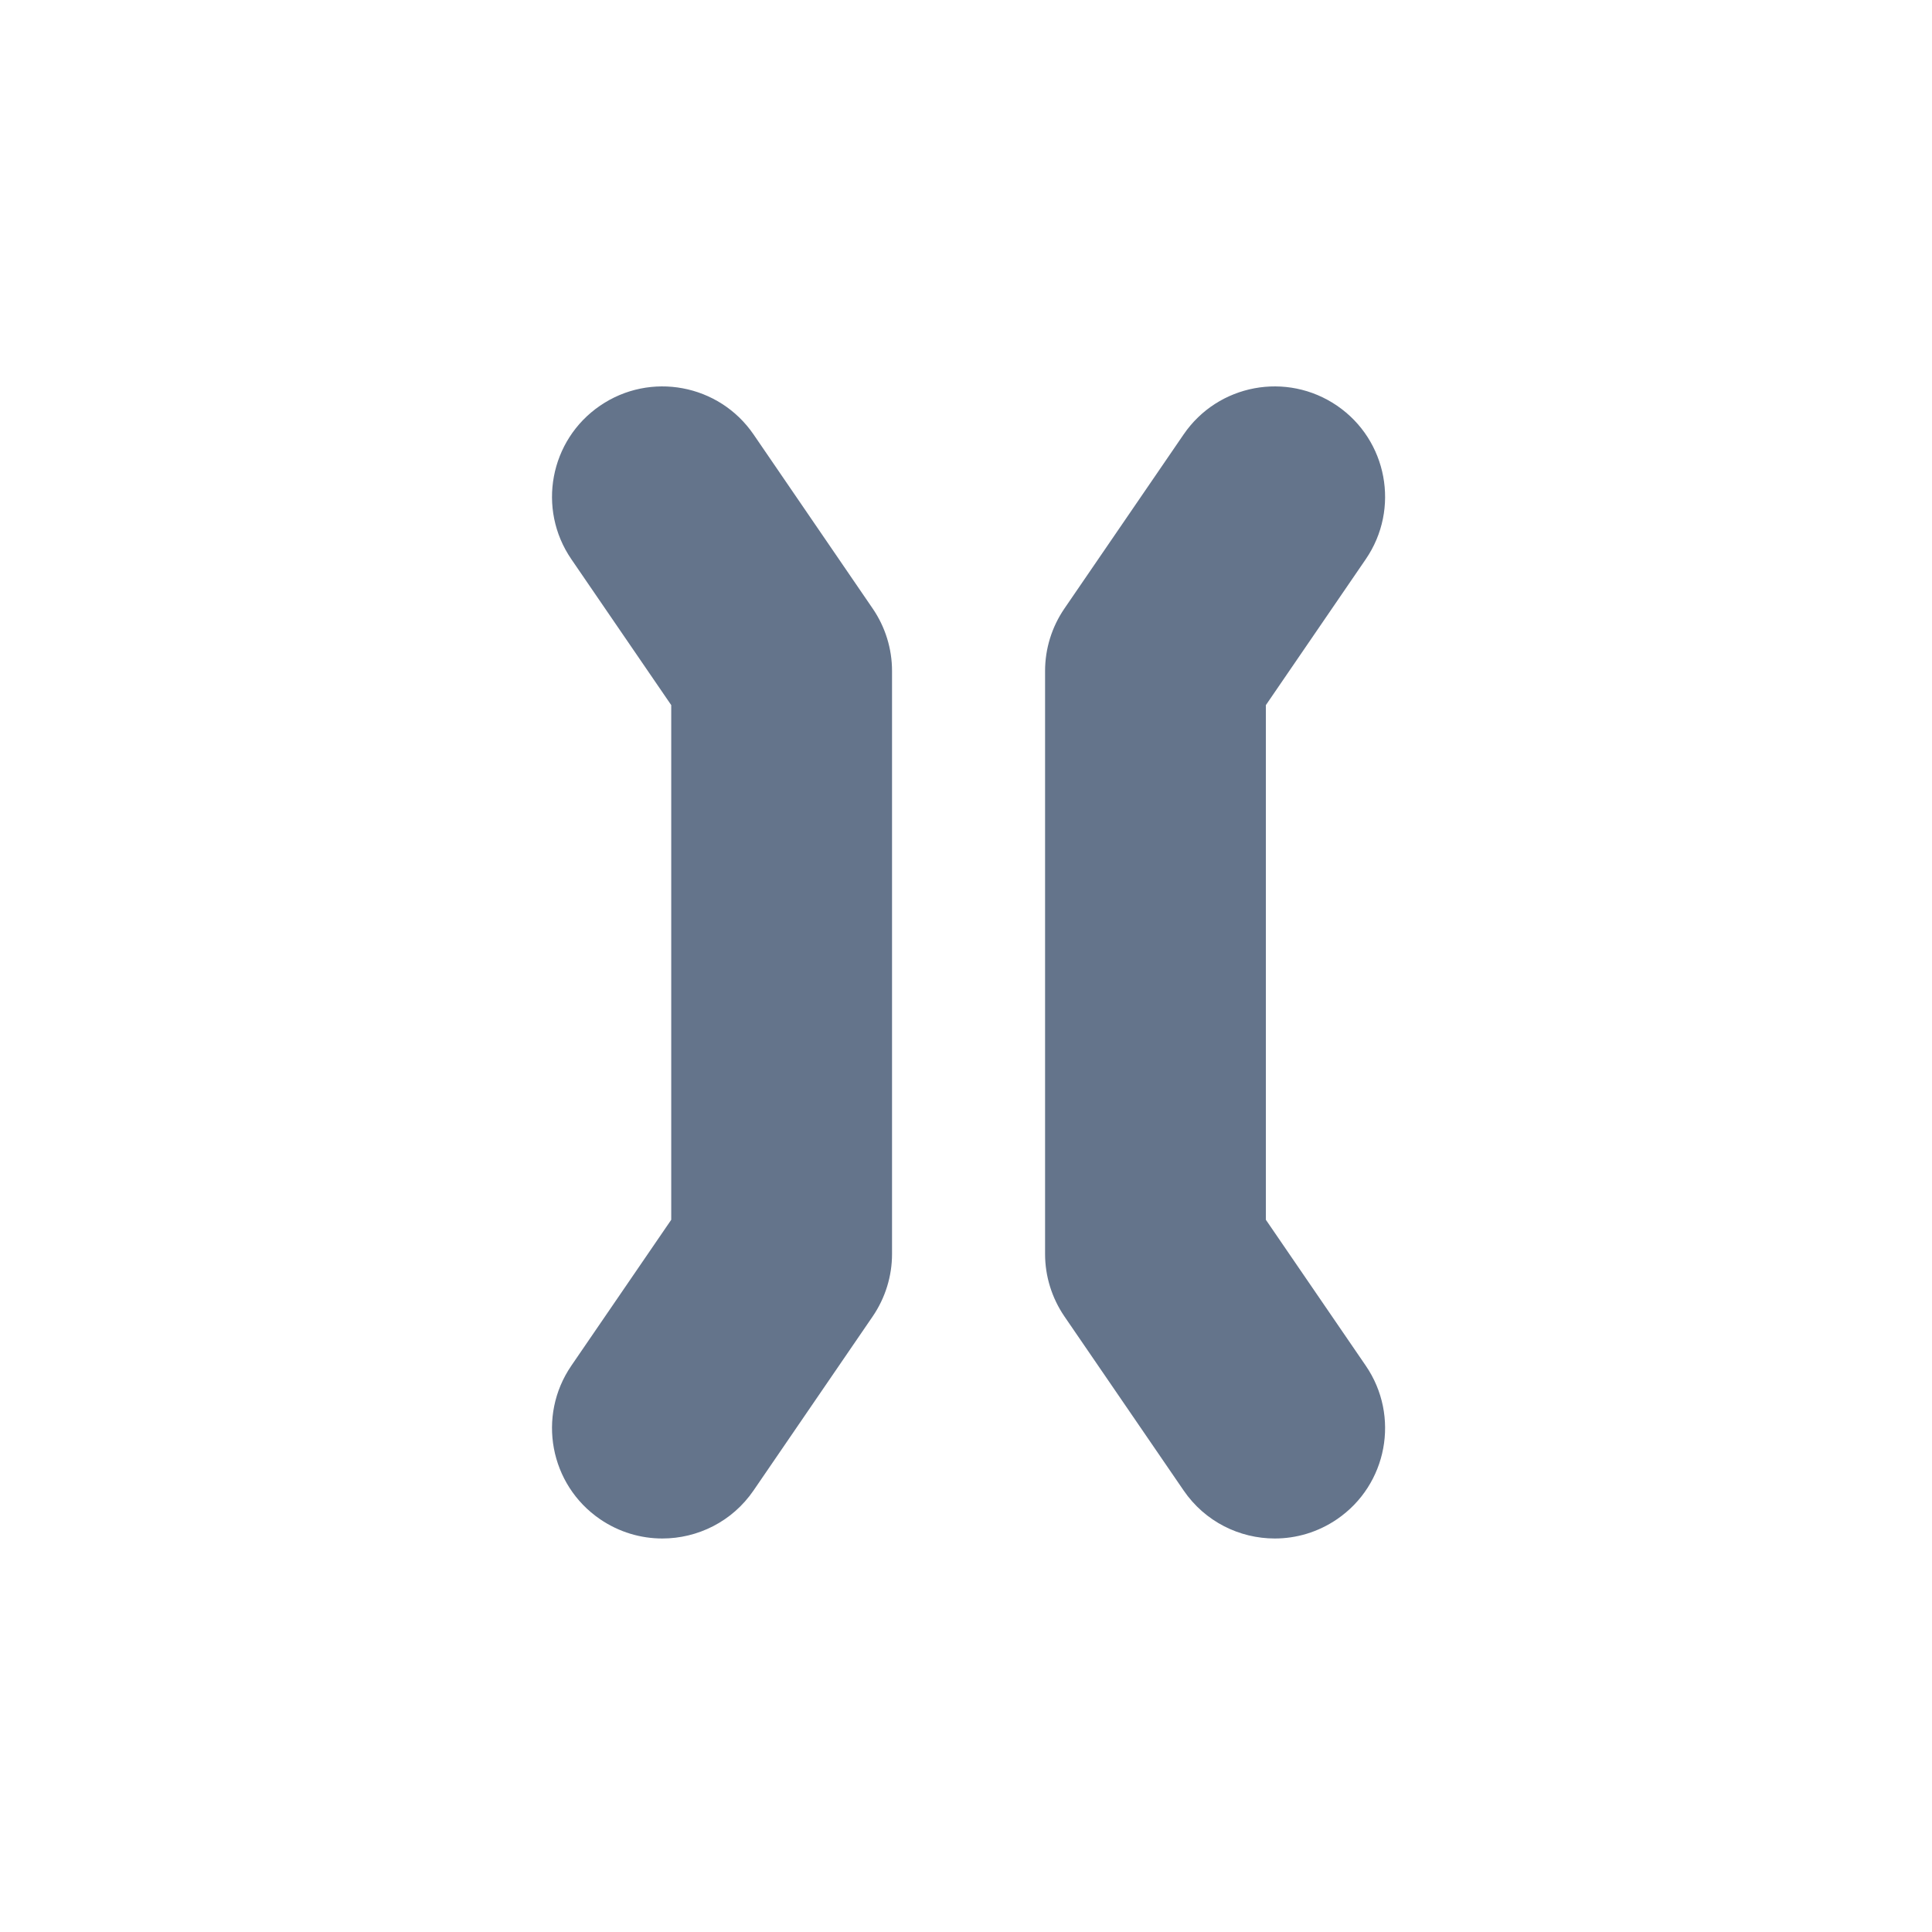
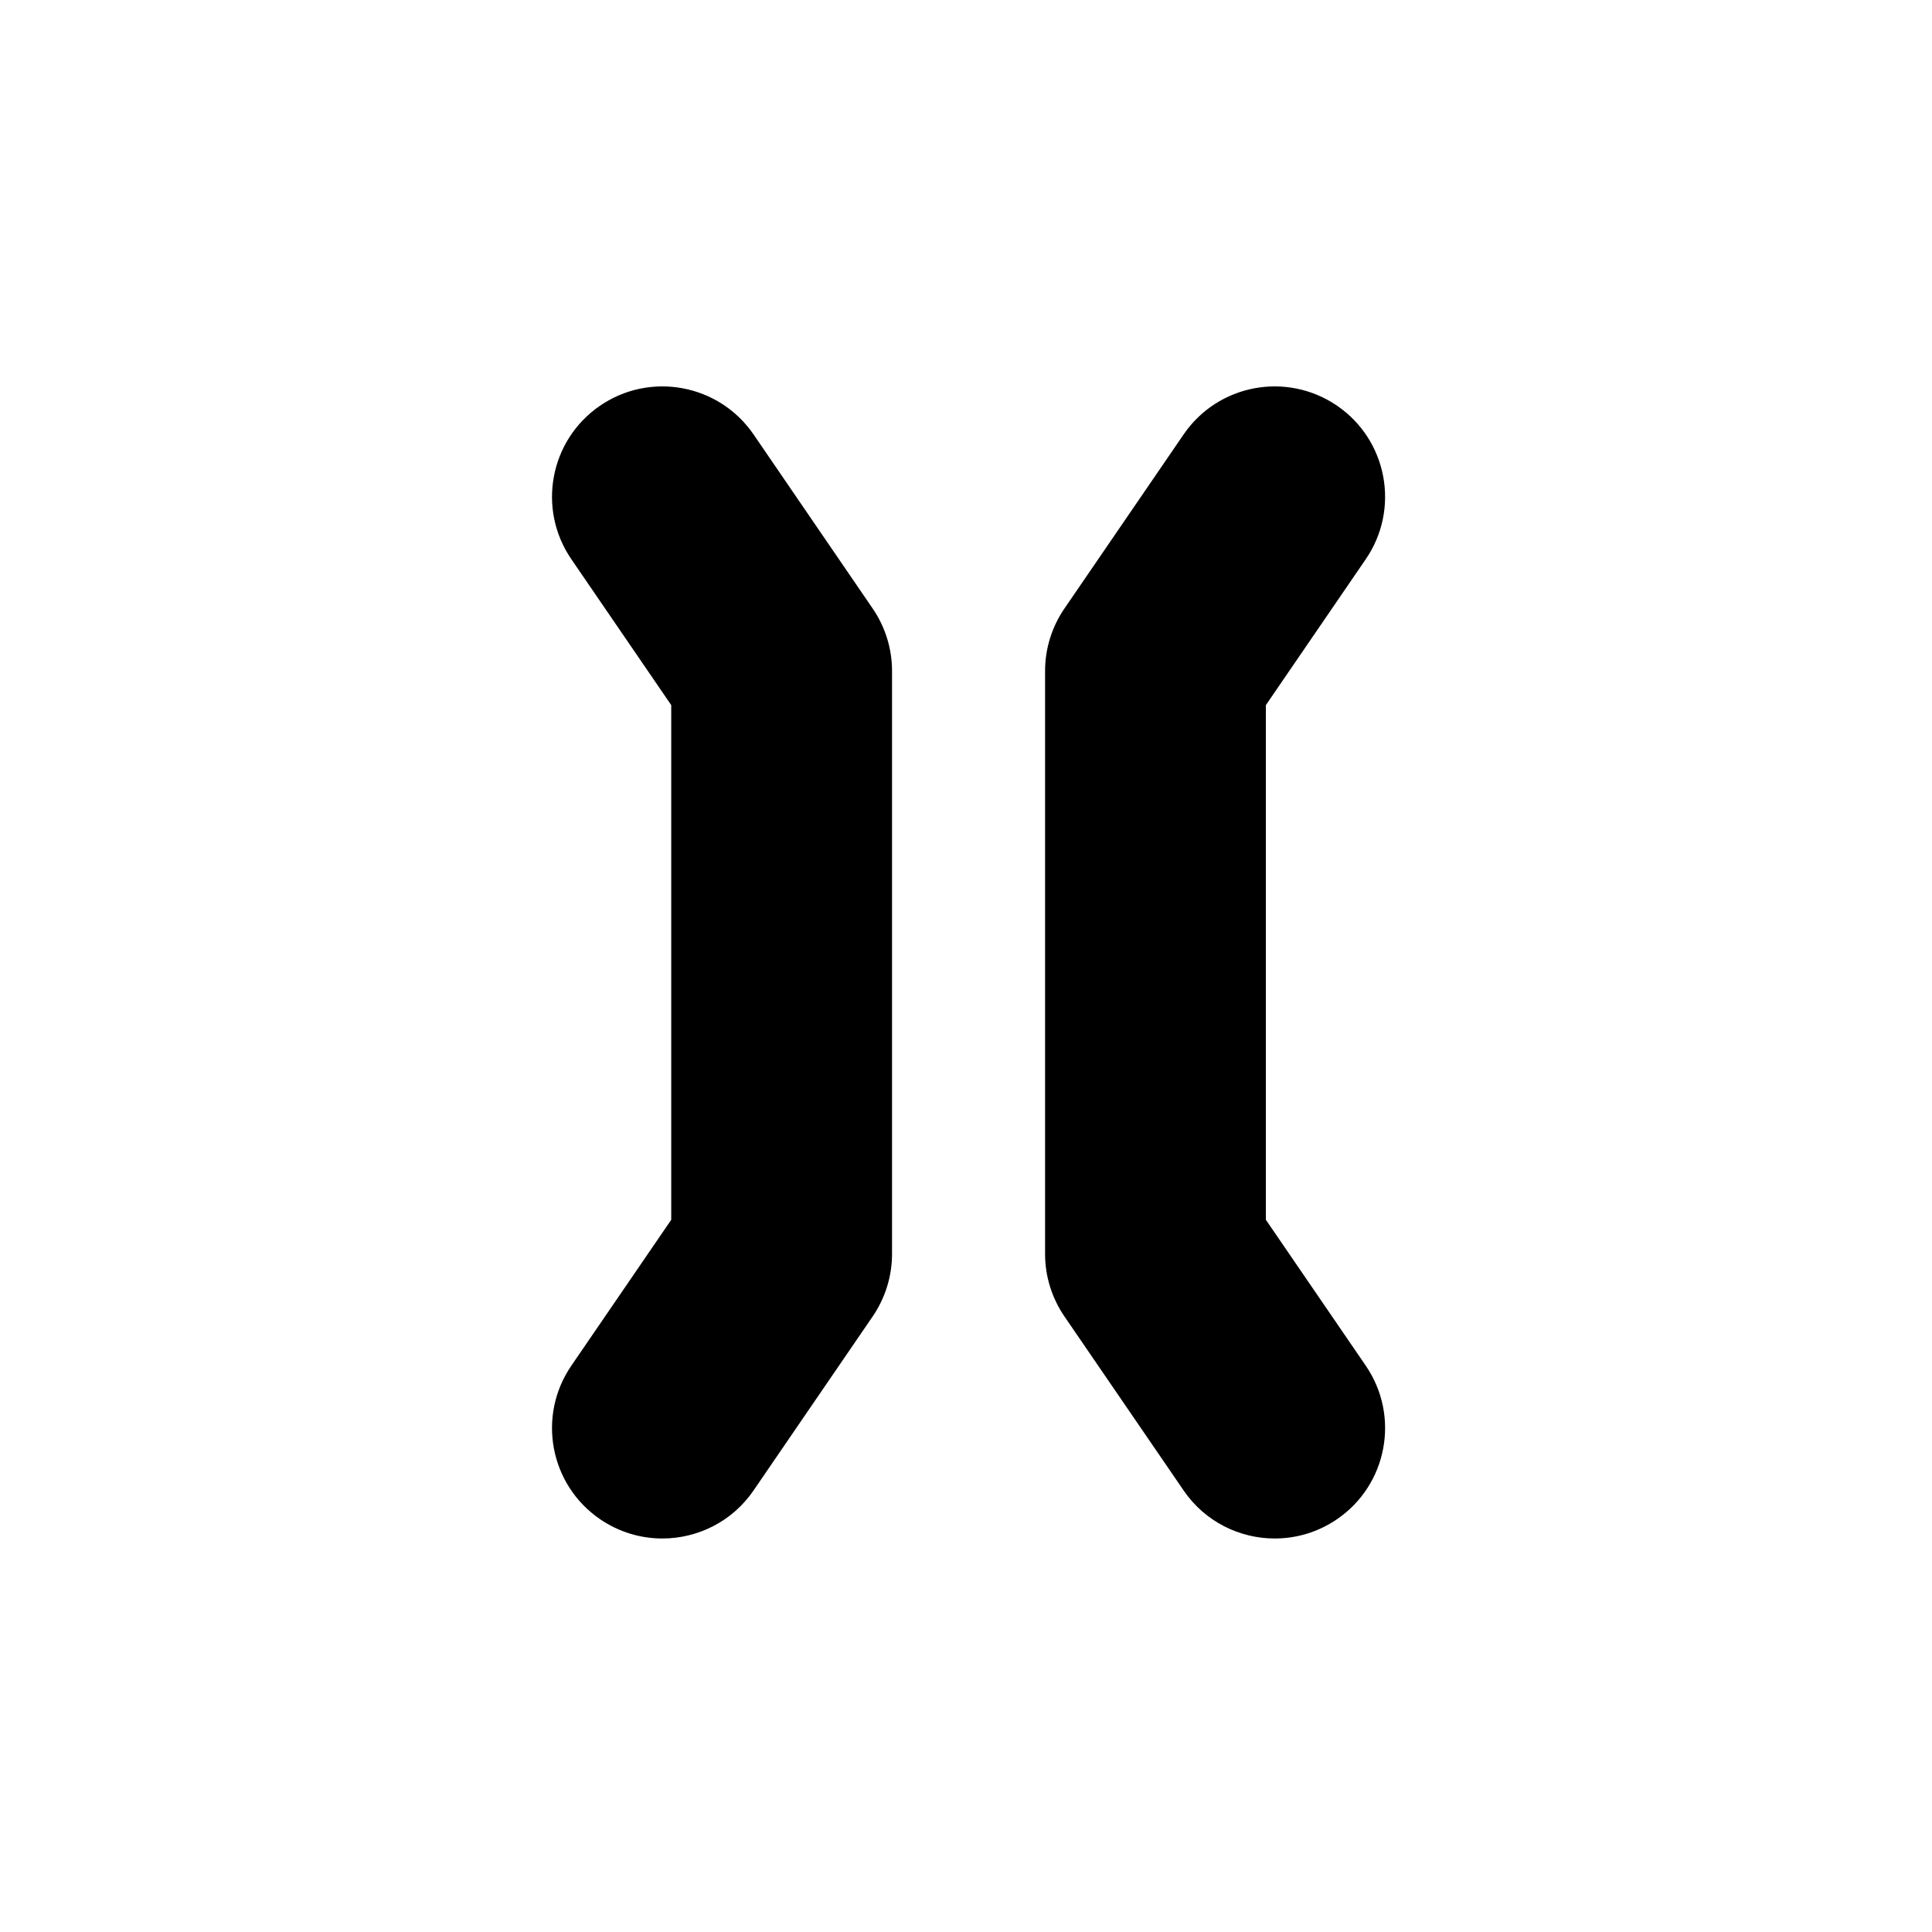
<svg xmlns="http://www.w3.org/2000/svg" width="28" height="28" viewBox="0 0 28 28" fill="none">
-   <path d="M10.921 6.296C10.421 5.567 9.425 5.381 8.696 5.88C7.967 6.379 7.781 7.375 8.28 8.104L9.728 10.219V17.678L8.28 19.793C7.781 20.522 7.967 21.518 8.696 22.017C8.973 22.206 9.287 22.297 9.599 22.297C10.109 22.297 10.611 22.054 10.921 21.601L12.648 19.078C12.83 18.811 12.928 18.496 12.928 18.174V9.724C12.928 9.401 12.83 9.086 12.648 8.82L10.921 6.296Z" fill="#64748B" />
-   <path d="M17.154 21.601C17.464 22.054 17.965 22.297 18.475 22.297C18.787 22.297 19.101 22.206 19.378 22.017C20.107 21.518 20.293 20.522 19.794 19.793L18.346 17.678V10.219L19.794 8.104C20.293 7.375 20.107 6.379 19.378 5.88C18.648 5.381 17.653 5.567 17.154 6.296L15.426 8.82C15.244 9.086 15.146 9.401 15.146 9.724V18.174C15.146 18.496 15.244 18.811 15.426 19.078L17.154 21.601Z" fill="#64748B" />
+   <g fill="currentColor">
+     <path d="M10.921 6.296C10.421 5.567 9.425 5.381 8.696 5.88C7.967 6.379 7.781 7.375 8.28 8.104L9.728 10.219V17.678L8.28 19.793C7.781 20.522 7.967 21.518 8.696 22.017C8.973 22.206 9.287 22.297 9.599 22.297C10.109 22.297 10.611 22.054 10.921 21.601L12.648 19.078C12.83 18.811 12.928 18.496 12.928 18.174V9.724C12.928 9.401 12.83 9.086 12.648 8.82L10.921 6.296Z" />
+     <path d="M17.154 21.601C17.464 22.054 17.965 22.297 18.475 22.297C18.787 22.297 19.101 22.206 19.378 22.017C20.107 21.518 20.293 20.522 19.794 19.793L18.346 17.678V10.219L19.794 8.104C20.293 7.375 20.107 6.379 19.378 5.88C18.648 5.381 17.653 5.567 17.154 6.296L15.426 8.82C15.244 9.086 15.146 9.401 15.146 9.724V18.174C15.146 18.496 15.244 18.811 15.426 19.078L17.154 21.601Z" />
+   </g>
</svg>
